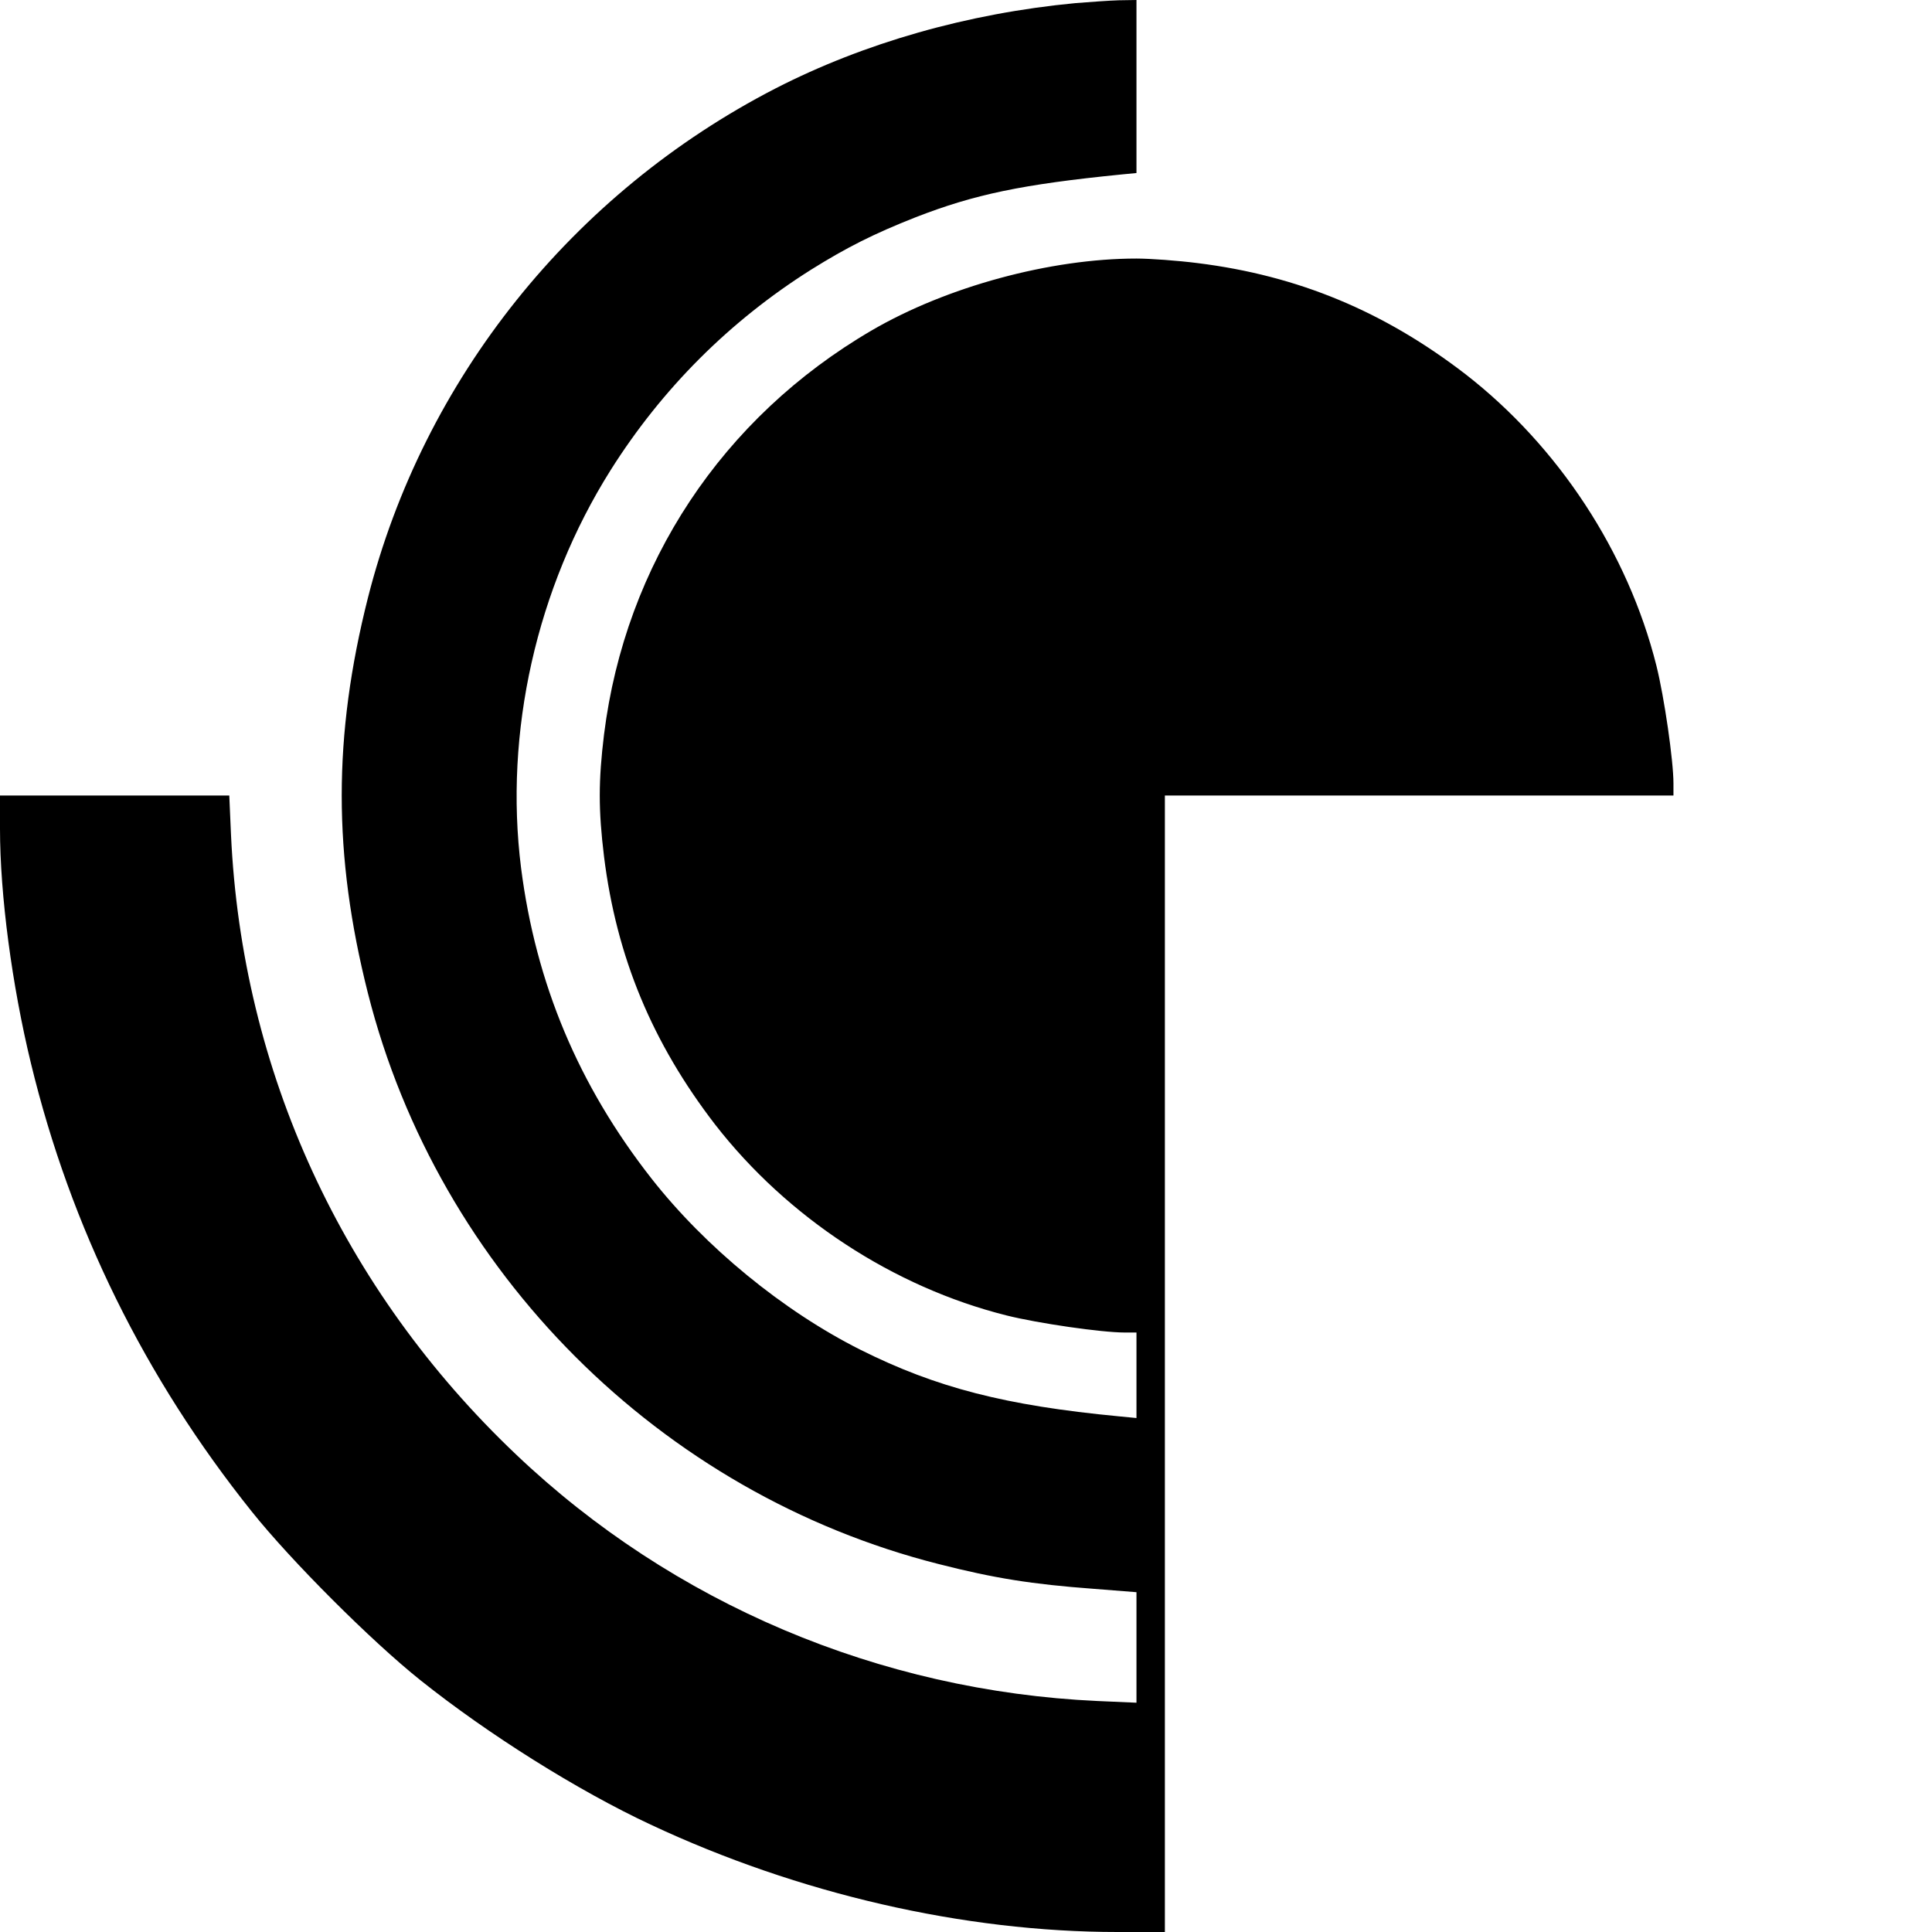
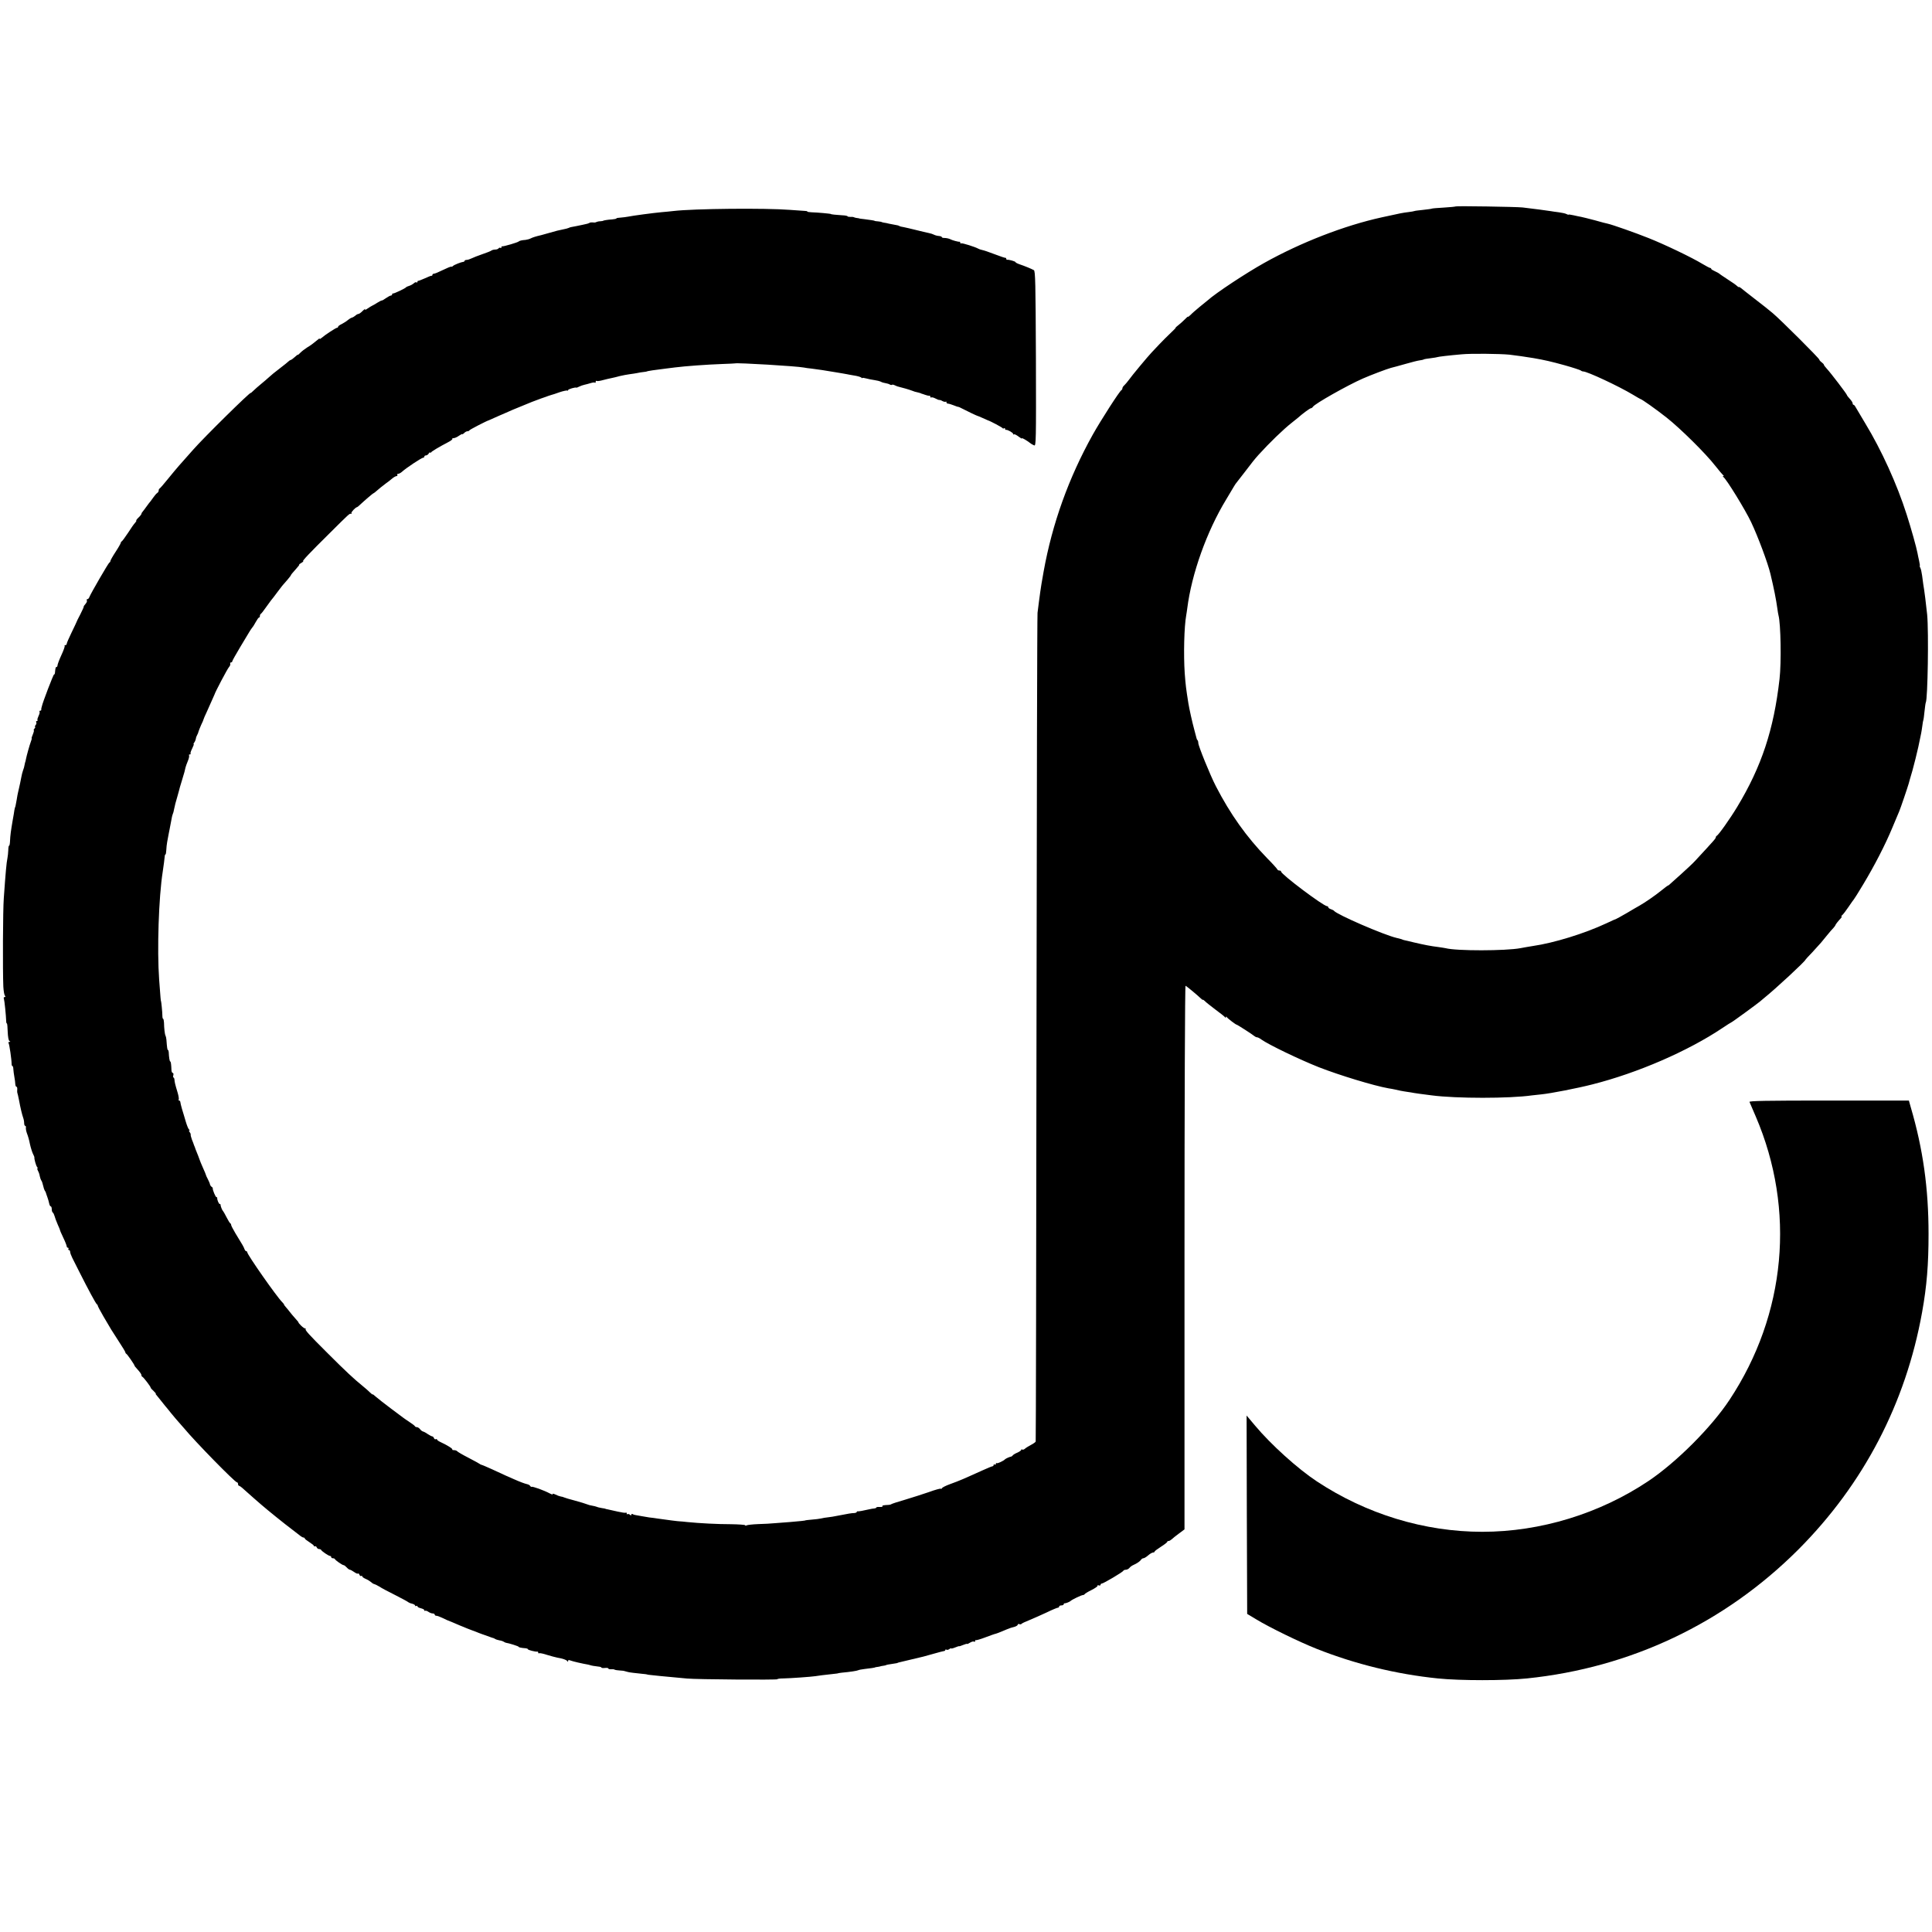
- <svg xmlns="http://www.w3.org/2000/svg" version="1.0" width="680pt" height="680pt" viewBox="0 0 680 680" preserveAspectRatio="xMidYMid meet">
-   <g transform="translate(0,680) scale(0.1,-0.1)" fill="#000000" stroke="none">
-     <path d="M3785 6789 c-379 -36 -743 -140 -1055 -300 -715 -368 -1240 -1024 -1435 -1793 -123 -487 -123 -905 0 -1392 248 -980 1029 -1761 2009 -2009 196 -50 328 -71 544 -87 l152 -12 0 -195 0 -194 -137 6 c-767 35 -1495 343 -2047 868 -611 580 -965 1349 -1003 2182 l-6 137 -404 0 -403 0 0 -117 c0 -233 42 -550 109 -826 140 -578 401 -1107 777 -1577 138 -173 421 -456 594 -594 238 -190 553 -388 810 -508 520 -244 1104 -378 1643 -378 l167 0 0 2000 0 2000 895 0 895 0 0 43 c0 79 -32 302 -60 414 -100 399 -345 772 -672 1026 -287 221 -589 347 -943 391 -71 9 -168 16 -215 16 -303 0 -668 -99 -932 -253 -526 -307 -867 -822 -942 -1422 -20 -164 -20 -266 0 -430 44 -354 170 -656 391 -943 254 -327 627 -572 1026 -672 112 -28 335 -60 415 -60 l42 0 0 -150 0 -151 -62 6 c-399 38 -643 101 -909 234 -273 137 -547 362 -736 603 -257 328 -407 686 -459 1093 -60 477 54 985 315 1400 181 287 419 525 706 706 125 78 220 126 367 184 208 81 375 116 726 151 l52 5 0 305 0 304 -62 -1 c-35 -1 -103 -6 -153 -10z" />
+ <svg xmlns="http://www.w3.org/2000/svg" version="1.0" width="1680pt" height="1680pt" viewBox="0 0 1680 1680" preserveAspectRatio="xMidYMid meet">
+   <g transform="translate(0,1680) scale(0.1,-0.1)" fill="#000000" stroke="none">
+     <path d="M12658 15005 c-2 -2 -48 -7 -102 -10 -55 -3 -102 -7 -105 -9 -3 -2 -37 -7 -76 -11 -38 -4 -72 -8 -75 -10 -4 -2 -26 -6 -51 -9 -56 -7 -61 -8 -234 -46 -324 -71 -703 -218 -1023 -397 -159 -89 -417 -259 -492 -326 -8 -7 -40 -33 -70 -57 -30 -25 -65 -55 -77 -68 -13 -13 -23 -20 -23 -16 0 3 -12 -7 -27 -23 -16 -16 -41 -39 -57 -51 -16 -12 -26 -22 -23 -22 3 0 -17 -21 -45 -47 -28 -27 -72 -70 -97 -97 -25 -27 -55 -59 -66 -70 -30 -31 -177 -207 -200 -241 -11 -15 -28 -35 -37 -44 -10 -8 -18 -21 -18 -27 0 -7 -4 -14 -8 -16 -15 -6 -180 -263 -250 -388 -209 -375 -352 -773 -427 -1190 -13 -74 -27 -153 -29 -175 -3 -22 -8 -62 -12 -89 -3 -28 -9 -70 -12 -95 -3 -25 -7 -1655 -9 -3621 -2 -1966 -5 -3580 -7 -3585 -2 -6 -21 -19 -42 -30 -21 -11 -45 -26 -52 -33 -8 -7 -18 -10 -23 -7 -5 4 -9 2 -9 -3 0 -5 -15 -15 -32 -23 -18 -7 -36 -18 -40 -23 -4 -6 -11 -11 -15 -12 -12 -1 -47 -17 -53 -23 -12 -14 -68 -40 -74 -34 -3 3 -6 1 -6 -6 0 -7 -4 -9 -10 -6 -5 3 -10 1 -10 -4 0 -6 -4 -11 -9 -11 -5 0 -44 -16 -88 -36 -43 -19 -87 -39 -98 -44 -11 -5 -42 -19 -70 -31 -27 -12 -79 -32 -115 -45 -36 -13 -67 -29 -68 -34 -2 -6 -7 -8 -12 -5 -4 2 -50 -10 -101 -29 -52 -18 -146 -48 -209 -67 -63 -18 -117 -36 -120 -39 -3 -3 -13 -5 -22 -6 -47 -2 -59 -5 -54 -12 3 -4 -8 -7 -25 -6 -16 1 -29 -1 -29 -5 0 -4 -8 -7 -17 -8 -10 0 -29 -4 -43 -7 -51 -12 -95 -20 -102 -18 -5 1 -8 -2 -8 -6 0 -4 -10 -8 -22 -9 -23 0 -50 -5 -143 -23 -27 -6 -66 -12 -85 -14 -19 -2 -46 -6 -60 -10 -14 -3 -50 -8 -80 -10 -30 -3 -55 -5 -55 -6 0 -3 -52 -8 -135 -15 -41 -3 -100 -7 -131 -10 -31 -3 -96 -7 -146 -8 -49 -2 -94 -7 -101 -11 -7 -4 -12 -4 -12 1 0 4 -55 8 -123 9 -116 0 -274 8 -382 19 -27 3 -57 6 -65 6 -14 0 -106 12 -190 24 -19 3 -53 8 -75 10 -21 3 -51 8 -65 11 -14 3 -34 6 -45 8 -11 1 -26 5 -32 9 -8 5 -13 3 -13 -4 0 -8 -3 -9 -13 0 -8 6 -17 8 -20 4 -4 -3 -7 -1 -7 6 0 7 -4 10 -8 7 -5 -3 -37 2 -72 10 -36 8 -74 17 -85 19 -11 2 -20 4 -20 5 0 1 -13 4 -30 6 -16 3 -37 7 -45 11 -8 3 -26 8 -40 10 -14 2 -34 7 -45 12 -11 5 -58 19 -105 32 -47 12 -89 25 -95 28 -5 3 -19 7 -29 8 -11 2 -33 10 -48 18 -16 7 -25 9 -22 3 4 -6 -6 -4 -22 4 -54 29 -154 65 -163 59 -2 -2 -7 2 -11 8 -3 6 -15 13 -26 15 -22 5 -62 20 -114 43 -19 9 -53 23 -75 33 -22 10 -75 34 -117 54 -43 19 -83 37 -90 38 -7 2 -15 6 -18 9 -3 3 -47 27 -97 53 -51 26 -95 52 -98 57 -4 5 -16 9 -27 9 -12 0 -19 3 -15 6 6 6 -45 38 -106 66 -15 7 -27 16 -27 21 0 4 -5 5 -10 2 -6 -3 -13 1 -16 9 -3 9 -11 16 -16 16 -5 0 -22 9 -37 19 -15 11 -34 21 -42 23 -8 2 -20 11 -27 21 -7 9 -19 17 -27 17 -7 0 -15 3 -17 8 -1 4 -23 21 -48 37 -25 17 -49 33 -55 38 -5 4 -54 40 -107 80 -53 40 -111 85 -128 100 -16 15 -30 25 -30 22 0 -3 -10 4 -23 17 -13 13 -42 39 -66 58 -73 59 -147 128 -300 281 -171 170 -202 205 -193 214 4 4 2 5 -3 3 -6 -1 -22 10 -37 25 -15 15 -25 27 -22 27 2 0 -10 16 -28 35 -18 20 -39 45 -48 57 -8 11 -23 29 -32 39 -10 11 -18 22 -18 25 0 3 -8 13 -17 22 -48 48 -303 412 -303 433 0 5 -4 9 -9 9 -5 0 -11 8 -15 18 -6 18 -16 36 -79 138 -20 34 -37 66 -37 72 0 6 -3 12 -7 14 -5 2 -19 26 -33 53 -14 28 -28 52 -31 55 -8 7 -22 44 -21 53 1 4 -2 7 -7 7 -8 0 -24 37 -22 53 1 4 -3 7 -7 7 -8 0 -34 64 -32 76 1 4 -3 10 -10 14 -6 4 -12 13 -14 21 -1 8 -10 29 -19 46 -10 18 -17 35 -17 38 0 3 -12 31 -26 62 -14 32 -27 63 -28 68 -3 10 -20 54 -33 85 -3 8 -7 18 -8 23 -2 4 -4 9 -5 12 -1 3 -4 8 -5 13 -1 4 -8 23 -16 42 -7 19 -12 39 -11 44 2 4 -3 14 -9 22 -6 8 -8 14 -3 14 5 0 4 4 -2 8 -6 4 -18 34 -28 67 -10 33 -24 83 -33 110 -8 28 -15 56 -15 63 -1 6 -5 12 -10 12 -5 0 -7 4 -4 9 3 5 -1 32 -10 62 -21 69 -26 90 -27 112 -1 9 -4 17 -8 17 -4 0 -5 9 -2 20 3 11 1 20 -5 20 -5 0 -10 10 -11 23 -2 51 -5 77 -11 77 -5 0 -11 36 -13 83 -1 9 -4 17 -7 17 -5 0 -8 22 -13 90 -1 14 -5 30 -8 35 -6 11 -12 61 -13 113 -1 17 -4 32 -7 32 -4 0 -7 12 -7 28 0 31 -10 127 -12 127 -2 0 -4 23 -16 185 -19 263 -4 718 31 940 6 36 17 123 18 138 0 6 3 12 6 12 3 0 6 17 7 38 1 20 4 53 8 72 4 19 10 51 13 70 4 19 8 37 8 40 5 24 19 97 20 105 1 6 4 17 7 25 4 8 9 26 11 40 8 39 14 62 30 116 8 27 14 51 15 54 0 3 10 39 23 80 25 83 26 86 32 116 3 11 12 37 21 58 9 21 13 42 10 47 -3 5 0 9 7 9 7 0 10 3 6 6 -3 4 3 24 14 45 11 22 17 39 13 39 -4 0 -1 6 5 13 6 8 12 22 14 33 1 10 7 26 12 34 5 8 10 21 11 28 2 7 12 33 23 58 12 24 21 46 21 49 0 2 13 34 30 69 38 85 63 140 65 146 5 21 113 225 126 239 8 9 14 22 11 29 -2 6 1 12 7 12 6 0 11 4 11 10 0 5 31 60 68 122 38 62 75 124 83 138 8 13 19 29 24 35 6 6 19 28 30 48 11 20 23 37 27 37 5 0 8 6 8 14 0 8 4 16 8 18 4 2 23 25 42 53 19 27 40 55 45 62 16 19 28 35 60 78 33 45 43 57 85 104 16 19 30 37 30 40 0 3 18 25 40 49 21 23 36 42 32 42 -4 1 4 7 18 15 14 8 21 14 16 15 -11 0 52 67 229 242 174 173 175 174 187 170 5 -1 7 1 4 6 -5 8 37 52 49 52 2 0 15 10 28 23 35 33 110 97 113 97 4 0 15 9 64 51 10 8 31 24 45 35 15 10 39 29 53 41 15 13 33 23 40 23 7 0 10 5 7 10 -3 6 0 10 8 10 7 0 22 8 33 18 37 34 171 122 184 122 6 0 10 5 10 10 0 6 7 10 15 10 7 0 19 8 24 18 6 9 11 13 11 7 0 -6 3 -6 8 1 7 10 67 46 149 89 24 12 40 25 36 29 -3 3 2 6 11 6 10 0 31 9 47 21 16 11 29 17 29 14 0 -4 7 1 16 9 8 9 21 16 29 16 7 0 15 3 17 8 2 6 149 82 168 87 3 1 23 10 45 20 22 10 42 19 45 20 3 1 30 13 60 26 30 14 87 38 125 53 39 16 84 34 100 41 17 7 53 20 80 30 28 9 57 20 65 23 8 3 20 6 25 8 6 1 37 11 70 23 32 11 63 17 67 15 4 -3 8 -1 8 4 0 8 65 27 72 21 2 -1 12 3 24 9 11 6 32 13 45 16 13 3 38 9 56 15 17 5 34 7 37 3 3 -3 6 1 6 8 0 7 2 11 6 8 3 -3 22 -2 42 3 42 11 68 17 97 23 11 2 40 9 65 16 25 6 63 13 85 16 22 3 51 7 65 10 14 4 39 7 55 9 17 2 30 4 30 5 0 3 79 15 165 25 25 3 61 8 80 10 86 11 274 25 415 30 55 2 102 4 105 5 24 7 539 -24 600 -36 14 -3 43 -7 65 -9 37 -4 144 -20 205 -31 14 -2 41 -7 60 -10 19 -4 40 -7 45 -8 6 -2 33 -6 60 -11 28 -4 56 -12 63 -17 6 -6 12 -8 12 -5 0 3 15 1 33 -4 17 -5 49 -11 70 -14 21 -3 46 -9 56 -14 10 -6 28 -11 42 -13 13 -2 30 -7 37 -12 7 -4 16 -5 19 -2 3 3 14 1 25 -5 11 -6 29 -12 40 -14 22 -5 82 -22 108 -32 16 -7 30 -11 58 -17 9 -3 18 -5 20 -6 1 -2 7 -4 12 -5 6 -1 12 -4 15 -5 3 -1 10 -4 15 -5 6 -1 13 -4 18 -5 4 -1 10 -2 15 -1 4 0 7 -4 7 -10 0 -5 4 -8 8 -5 5 3 21 -1 36 -9 15 -8 30 -14 34 -13 4 1 17 -3 28 -10 12 -6 24 -8 28 -5 3 3 6 1 6 -5 0 -7 6 -12 14 -12 7 0 30 -7 50 -15 20 -8 37 -14 38 -13 2 1 17 -5 33 -14 44 -23 128 -63 134 -64 3 0 24 -9 46 -19 22 -10 42 -19 45 -20 21 -6 126 -62 128 -68 2 -4 8 -5 13 -1 5 3 9 0 9 -5 0 -6 3 -10 8 -9 13 3 62 -25 62 -35 0 -6 3 -7 7 -4 3 4 22 -5 41 -20 20 -15 32 -21 28 -15 -6 11 50 -22 79 -46 6 -4 18 -11 28 -15 16 -6 17 32 15 755 -3 664 -5 762 -18 769 -22 12 -80 36 -122 50 -21 7 -38 16 -38 20 0 6 -58 23 -72 20 -5 0 -8 4 -8 9 0 5 -3 9 -7 8 -5 -1 -46 13 -93 31 -47 18 -96 35 -109 37 -14 3 -29 8 -35 12 -24 14 -140 51 -148 46 -4 -3 -8 0 -8 5 0 6 -3 10 -7 9 -10 -2 -64 13 -78 21 -13 7 -36 12 -57 12 -10 0 -18 3 -18 7 0 4 -11 9 -26 10 -14 1 -33 6 -42 11 -9 5 -30 12 -47 15 -16 3 -66 15 -110 26 -44 11 -92 22 -107 25 -15 2 -32 6 -38 10 -6 4 -23 8 -38 10 -15 3 -38 7 -52 10 -14 4 -34 8 -45 9 -11 2 -20 5 -20 6 0 1 -13 3 -30 5 -16 1 -30 3 -30 5 0 2 -39 8 -95 15 -19 2 -36 4 -37 5 -2 2 -11 3 -20 4 -10 1 -22 4 -28 7 -5 3 -20 4 -32 3 -13 0 -23 2 -23 5 0 4 -21 8 -47 9 -52 3 -98 8 -98 11 0 3 -121 14 -167 15 -21 1 -38 3 -38 7 0 3 -10 5 -22 5 -13 1 -70 5 -128 9 -216 17 -838 11 -1015 -10 -22 -3 -68 -7 -102 -10 -68 -6 -255 -31 -292 -39 -13 -3 -41 -6 -62 -8 -22 -1 -39 -4 -39 -7 0 -4 -17 -7 -38 -9 -37 -2 -77 -9 -77 -12 0 -1 -11 -3 -25 -4 -14 0 -29 -4 -35 -7 -5 -4 -19 -5 -29 -3 -11 1 -25 0 -30 -4 -6 -3 -15 -7 -21 -8 -5 -1 -23 -5 -40 -9 -36 -8 -74 -15 -95 -19 -9 -1 -20 -5 -25 -8 -6 -3 -28 -9 -50 -13 -22 -5 -44 -10 -50 -11 -25 -7 -131 -36 -140 -39 -40 -9 -73 -19 -90 -28 -11 -6 -31 -11 -45 -13 -33 -2 -54 -8 -60 -14 -7 -8 -133 -45 -143 -42 -4 1 -7 -3 -7 -9 0 -5 -4 -8 -9 -4 -5 3 -12 1 -16 -5 -3 -5 -16 -10 -29 -10 -12 0 -26 -4 -32 -8 -5 -5 -40 -19 -79 -32 -38 -13 -81 -30 -95 -37 -14 -7 -33 -13 -42 -13 -10 0 -18 -4 -18 -8 0 -5 -6 -9 -12 -9 -19 -2 -82 -27 -89 -36 -3 -4 -10 -7 -15 -6 -5 2 -38 -12 -73 -29 -36 -18 -70 -32 -78 -32 -7 0 -13 -5 -13 -10 0 -6 -3 -9 -8 -8 -4 1 -29 -9 -57 -22 -27 -12 -53 -22 -58 -22 -4 1 -7 -3 -7 -9 0 -5 -4 -8 -9 -4 -5 3 -16 -1 -23 -9 -8 -7 -25 -17 -38 -21 -14 -4 -27 -10 -30 -14 -8 -10 -104 -55 -112 -53 -5 1 -8 -2 -8 -8 0 -5 -5 -10 -11 -10 -6 0 -25 -10 -42 -22 -18 -13 -34 -22 -37 -21 -3 1 -21 -8 -40 -20 -19 -12 -39 -24 -45 -26 -5 -2 -23 -13 -39 -24 -18 -13 -26 -15 -21 -6 5 7 -4 2 -20 -13 -15 -16 -32 -28 -38 -28 -6 0 -18 -6 -26 -14 -9 -8 -23 -16 -31 -18 -8 -2 -23 -11 -35 -21 -11 -10 -35 -25 -52 -34 -18 -8 -33 -19 -33 -24 0 -5 -4 -9 -9 -9 -10 0 -106 -63 -133 -87 -10 -9 -18 -13 -18 -9 0 4 -6 2 -12 -4 -46 -38 -66 -53 -98 -72 -19 -12 -45 -32 -58 -45 -12 -13 -22 -21 -22 -18 0 3 -12 -6 -27 -20 -15 -14 -31 -25 -35 -25 -3 0 -13 -6 -20 -13 -7 -7 -33 -28 -58 -47 -75 -58 -82 -64 -111 -90 -15 -14 -47 -41 -70 -60 -23 -19 -53 -45 -66 -58 -13 -13 -23 -21 -23 -19 0 14 -408 -388 -500 -493 -25 -28 -56 -64 -70 -79 -14 -16 -39 -44 -55 -62 -17 -19 -59 -70 -95 -114 -35 -44 -68 -81 -72 -83 -5 -2 -8 -10 -8 -17 0 -8 -6 -18 -13 -22 -7 -4 -24 -24 -37 -43 -13 -19 -29 -40 -35 -46 -5 -6 -17 -22 -25 -34 -8 -12 -21 -28 -27 -36 -7 -7 -13 -17 -13 -22 0 -4 -11 -19 -25 -32 -14 -13 -23 -25 -20 -28 2 -2 -3 -11 -11 -19 -8 -8 -36 -47 -61 -87 -26 -39 -50 -72 -55 -74 -4 -2 -8 -8 -8 -13 0 -4 -20 -40 -45 -78 -25 -38 -45 -74 -45 -79 0 -6 -4 -12 -9 -14 -8 -3 -161 -267 -174 -300 -3 -10 -11 -18 -17 -18 -6 0 -8 -5 -5 -11 4 -5 -1 -19 -12 -31 -10 -11 -17 -22 -15 -24 1 -2 -12 -32 -30 -67 -18 -34 -33 -64 -33 -67 -1 -3 -20 -44 -43 -91 -23 -47 -42 -91 -42 -98 0 -6 -5 -11 -12 -11 -6 0 -9 -3 -6 -6 4 -3 -9 -39 -28 -80 -19 -41 -34 -82 -34 -90 0 -7 -4 -14 -8 -14 -8 0 -10 -6 -14 -49 -1 -11 -5 -18 -8 -16 -5 3 -100 -245 -106 -277 -1 -5 -3 -11 -4 -15 -1 -5 -2 -11 -1 -15 0 -5 -4 -8 -10 -8 -5 0 -8 -4 -5 -9 3 -5 -1 -21 -9 -37 -7 -15 -12 -31 -9 -36 3 -4 0 -8 -6 -8 -6 0 -8 -5 -5 -10 4 -6 1 -17 -5 -25 -7 -8 -9 -15 -5 -15 4 0 2 -7 -5 -15 -7 -8 -10 -15 -6 -15 3 0 0 -16 -8 -35 -8 -19 -13 -35 -11 -35 3 0 0 -12 -6 -27 -11 -29 -37 -121 -44 -157 -2 -12 -4 -21 -5 -21 -1 0 -3 -11 -6 -25 -2 -14 -8 -36 -14 -50 -5 -14 -11 -38 -14 -55 -3 -16 -8 -41 -11 -55 -3 -14 -8 -34 -10 -45 -2 -11 -6 -27 -8 -35 -2 -8 -8 -37 -12 -65 -10 -57 -12 -64 -15 -67 -1 -2 -3 -12 -5 -23 -1 -11 -8 -51 -15 -90 -15 -88 -21 -129 -23 -182 -1 -22 -5 -39 -8 -37 -3 2 -7 -16 -7 -39 -1 -23 -4 -53 -7 -67 -9 -44 -16 -124 -32 -350 -8 -100 -10 -633 -4 -770 2 -36 8 -71 13 -77 7 -9 7 -13 -2 -13 -7 0 -10 -7 -6 -16 5 -13 18 -141 20 -196 0 -10 3 -18 6 -18 3 0 6 -32 7 -72 2 -45 7 -75 15 -80 10 -6 10 -8 0 -8 -7 0 -11 -4 -8 -9 8 -12 27 -146 27 -183 0 -10 3 -18 7 -18 4 0 8 -12 8 -27 1 -16 5 -46 9 -68 4 -22 8 -50 8 -62 1 -13 5 -23 10 -23 5 0 8 -10 7 -22 -1 -13 -1 -25 0 -28 3 -9 9 -34 15 -65 12 -67 28 -131 36 -153 5 -13 9 -34 9 -47 0 -14 4 -25 9 -25 5 0 8 -8 6 -17 -1 -10 3 -32 10 -50 7 -17 19 -57 25 -90 7 -32 19 -70 26 -85 8 -15 14 -30 13 -33 -2 -13 14 -71 23 -82 6 -7 7 -13 4 -13 -4 0 -2 -9 4 -21 7 -11 14 -33 16 -47 3 -15 9 -31 13 -37 5 -5 12 -26 16 -45 4 -19 11 -39 15 -45 5 -5 9 -14 10 -20 1 -5 7 -21 12 -35 5 -14 12 -37 15 -52 3 -16 9 -28 14 -28 5 0 9 -11 9 -24 0 -14 4 -27 9 -30 5 -3 11 -16 15 -29 3 -13 15 -45 27 -73 12 -27 22 -50 21 -51 -1 -2 12 -31 28 -65 17 -35 30 -69 30 -75 0 -7 5 -13 11 -13 5 0 7 -4 4 -10 -3 -5 -1 -10 4 -10 6 0 11 -7 11 -16 0 -9 9 -33 19 -53 10 -20 38 -74 61 -121 78 -155 143 -275 152 -281 5 -3 9 -9 8 -13 0 -4 22 -46 50 -94 69 -118 67 -115 132 -215 32 -48 58 -92 58 -96 0 -5 4 -11 8 -13 8 -3 72 -95 72 -104 0 -2 8 -13 18 -23 32 -36 42 -50 42 -60 0 -5 3 -11 8 -13 10 -4 72 -85 72 -94 0 -4 11 -17 26 -30 14 -13 22 -24 19 -24 -4 0 0 -6 7 -13 7 -8 24 -29 38 -47 14 -18 30 -38 35 -44 6 -6 30 -36 54 -66 25 -30 55 -66 68 -80 12 -14 32 -36 44 -50 95 -115 442 -470 460 -470 5 0 9 -7 9 -15 0 -8 4 -15 9 -15 5 0 25 -15 44 -33 19 -17 56 -50 81 -72 25 -22 56 -49 69 -60 58 -50 199 -164 267 -215 19 -14 46 -35 61 -47 15 -13 32 -23 38 -23 6 0 11 -3 11 -8 0 -4 18 -18 40 -32 22 -14 40 -28 40 -33 0 -4 4 -6 9 -3 5 3 11 -1 15 -9 3 -8 12 -15 20 -15 8 0 16 -3 18 -7 5 -12 66 -53 78 -53 5 0 10 -4 10 -10 0 -5 6 -10 14 -10 8 0 16 -3 18 -7 4 -11 65 -53 76 -53 5 0 17 -9 27 -20 10 -11 22 -20 28 -20 5 0 21 -9 37 -20 15 -11 30 -17 33 -13 4 3 9 -2 13 -11 3 -9 10 -13 15 -10 5 3 9 1 9 -4 0 -5 14 -15 31 -22 17 -7 37 -20 45 -27 8 -8 20 -16 27 -17 6 -1 27 -11 45 -22 17 -12 80 -45 140 -75 59 -30 109 -57 112 -61 3 -3 18 -10 33 -13 15 -4 27 -11 27 -17 0 -5 5 -6 10 -3 6 3 10 2 10 -4 0 -5 13 -12 30 -16 16 -4 30 -11 30 -17 0 -6 3 -8 6 -5 4 3 16 0 28 -8 11 -8 28 -15 38 -15 10 0 18 -4 18 -10 0 -5 6 -10 13 -10 8 0 27 -6 43 -14 25 -13 78 -36 94 -41 3 -1 19 -8 35 -15 17 -7 32 -14 35 -15 3 -1 16 -6 30 -12 14 -6 45 -19 70 -28 25 -9 54 -20 65 -25 11 -4 34 -13 50 -18 17 -6 39 -14 50 -18 11 -4 22 -8 25 -8 3 -1 10 -4 16 -8 6 -4 22 -9 37 -12 15 -2 32 -8 39 -13 7 -4 15 -8 18 -8 24 -3 110 -30 110 -35 0 -5 22 -10 63 -13 9 -1 17 -4 17 -8 0 -7 68 -24 83 -21 4 1 7 -3 7 -9 0 -5 4 -8 8 -5 5 3 35 -3 68 -14 33 -10 73 -21 89 -24 51 -9 80 -19 87 -30 5 -8 8 -7 8 1 0 9 6 10 23 3 18 -7 99 -26 152 -35 6 -1 12 -3 15 -4 9 -4 44 -10 73 -13 15 -1 27 -5 27 -9 0 -3 14 -5 30 -3 17 2 30 0 30 -5 0 -4 10 -7 22 -6 13 1 28 0 33 -4 6 -3 26 -6 45 -7 19 -1 37 -3 40 -5 3 -1 10 -3 15 -4 6 -2 12 -3 15 -4 6 -3 73 -11 125 -16 22 -2 40 -4 40 -5 0 -1 14 -4 30 -5 17 -2 55 -6 85 -9 50 -5 80 -8 235 -22 82 -8 785 -13 785 -6 0 4 24 7 53 7 56 1 244 14 280 20 20 4 64 9 162 20 17 1 30 4 30 4 0 1 16 4 35 6 68 6 134 16 142 21 5 3 30 8 56 11 59 7 86 11 90 13 1 2 11 4 22 5 11 1 22 4 25 5 3 1 14 4 25 5 11 1 21 4 23 5 2 3 30 8 72 14 17 2 30 5 30 6 0 1 7 3 15 5 8 2 56 13 105 25 50 12 97 23 105 25 8 2 49 13 90 25 41 12 81 22 88 23 6 0 12 4 12 9 0 5 5 6 10 3 6 -4 17 -1 25 5 8 7 15 10 15 6 0 -3 16 0 35 8 19 8 35 13 35 11 0 -2 16 3 35 11 19 8 35 12 35 9 0 -3 11 2 25 11 13 8 29 13 35 9 5 -3 10 -1 10 6 0 7 2 10 5 7 3 -3 41 8 83 24 42 16 84 31 92 32 8 2 31 11 50 19 30 13 60 25 80 32 3 1 17 5 33 9 15 5 27 13 27 18 0 6 6 8 14 5 8 -3 16 -2 18 2 2 4 33 19 69 33 36 15 104 45 151 67 47 23 91 41 97 41 6 0 11 5 11 10 0 6 9 10 20 10 11 0 20 5 20 10 0 6 3 9 8 8 8 -1 45 13 52 21 9 10 94 51 107 51 6 0 13 4 15 8 2 4 29 21 60 36 32 16 55 33 52 37 -3 5 2 6 10 3 9 -3 16 -1 16 5 0 6 5 11 11 11 14 0 183 100 187 111 2 5 12 9 22 9 9 0 24 7 31 16 7 9 22 20 34 25 32 14 59 33 68 47 4 6 13 12 20 12 7 0 25 11 41 25 16 14 35 25 43 25 7 0 13 3 13 8 0 4 25 23 55 42 30 19 55 38 55 43 0 4 5 7 12 7 6 0 18 7 27 15 9 9 37 31 64 51 l47 35 0 2365 c0 1356 4 2364 9 2362 9 -3 103 -81 133 -110 10 -10 18 -15 18 -12 0 3 8 -2 17 -11 9 -10 51 -43 92 -74 42 -31 79 -60 83 -66 5 -7 8 -7 8 0 0 7 3 7 8 0 8 -12 78 -65 85 -65 6 0 138 -85 154 -99 7 -6 17 -11 24 -11 6 0 23 -8 37 -19 65 -46 331 -174 500 -241 179 -70 478 -161 607 -184 17 -2 41 -7 55 -10 14 -3 36 -8 50 -11 14 -3 41 -7 60 -10 19 -3 44 -6 55 -9 18 -3 52 -8 155 -21 213 -28 677 -28 872 0 18 2 56 6 83 9 80 8 311 53 440 86 396 100 833 290 1133 491 40 27 75 49 77 49 5 0 219 156 249 181 6 5 21 17 32 27 107 86 364 325 364 337 0 2 26 30 58 63 31 34 66 72 77 85 11 14 36 44 55 67 19 24 43 51 53 61 9 11 17 21 17 24 0 5 25 37 48 61 7 8 10 14 5 14 -4 0 -1 6 7 13 8 7 33 39 55 72 22 33 43 62 46 65 3 3 40 61 81 130 97 161 192 345 252 490 27 63 54 129 61 145 11 25 73 208 82 240 1 6 16 57 33 115 16 58 39 150 51 205 11 55 23 109 25 120 2 11 7 40 10 64 3 25 7 47 9 51 2 3 6 37 10 75 4 39 9 73 11 76 17 29 26 611 12 764 -8 79 -25 217 -34 265 -2 14 -7 48 -10 75 -4 28 -10 58 -16 68 -5 9 -7 17 -4 17 2 0 -1 19 -6 43 -5 23 -12 53 -14 67 -9 49 -56 217 -94 335 -84 264 -219 561 -360 793 -41 68 -79 132 -85 143 -5 10 -13 19 -17 19 -5 0 -8 6 -8 13 0 7 -11 24 -25 39 -14 15 -25 30 -25 33 0 8 -141 193 -174 228 -14 15 -26 31 -26 35 0 4 -9 14 -20 22 -11 8 -20 18 -20 23 0 11 -337 347 -405 404 -27 23 -97 79 -155 123 -58 45 -113 88 -122 96 -10 7 -18 11 -18 8 0 -3 -6 1 -14 8 -7 8 -44 34 -82 58 -38 25 -71 47 -74 51 -3 3 -20 12 -37 20 -18 8 -33 17 -33 21 0 5 -4 8 -9 8 -5 0 -35 16 -67 35 -92 56 -328 169 -469 225 -115 46 -314 116 -355 125 -8 1 -58 14 -110 29 -52 14 -106 27 -120 30 -14 2 -44 9 -67 14 -24 5 -43 8 -43 6 0 -3 -8 -1 -17 4 -10 6 -40 12 -68 16 -27 3 -59 8 -70 10 -20 4 -161 22 -245 32 -55 6 -576 14 -582 9z m467 -1289 c59 -7 146 -19 210 -30 98 -17 154 -30 270 -62 72 -20 134 -41 140 -45 5 -5 15 -9 22 -9 35 0 309 -128 432 -202 34 -21 65 -38 66 -38 10 0 137 -90 227 -161 120 -95 339 -311 423 -419 32 -41 64 -78 69 -82 7 -5 7 -8 1 -8 -6 0 -5 -3 1 -8 25 -16 190 -284 241 -392 59 -124 146 -357 168 -450 31 -129 49 -221 60 -300 3 -25 8 -52 10 -60 20 -73 26 -411 9 -556 -50 -439 -156 -759 -367 -1109 -62 -103 -164 -247 -179 -253 -4 -2 -8 -8 -8 -12 0 -11 -7 -19 -181 -207 -19 -21 -71 -69 -114 -108 -43 -38 -87 -78 -97 -87 -10 -10 -20 -18 -23 -18 -3 0 -31 -21 -63 -47 -52 -42 -136 -100 -187 -129 -11 -6 -60 -34 -108 -63 -49 -28 -90 -51 -92 -51 -2 0 -41 -17 -87 -39 -190 -89 -457 -171 -638 -197 -19 -3 -46 -7 -60 -10 -14 -2 -36 -6 -49 -9 -129 -24 -557 -25 -651 0 -8 2 -37 6 -63 10 -60 7 -123 19 -212 40 -38 10 -77 18 -85 20 -8 2 -15 4 -15 5 0 1 -9 4 -50 14 -109 25 -522 204 -545 236 -3 4 -15 10 -27 14 -13 4 -23 12 -23 17 0 5 -4 9 -10 9 -31 0 -400 277 -400 301 0 5 -6 9 -14 9 -8 0 -16 4 -18 9 -2 6 -41 50 -89 98 -180 185 -322 385 -447 628 -49 95 -152 349 -152 374 0 10 -3 21 -7 25 -4 3 -8 12 -9 19 -2 7 -10 39 -19 72 -17 62 -43 179 -51 228 -21 132 -24 157 -32 262 -11 162 -5 407 13 505 2 14 7 41 9 60 38 301 170 670 338 946 29 49 60 100 68 114 8 14 17 27 20 30 3 3 34 43 70 90 74 97 84 110 123 154 96 106 217 223 291 281 21 17 44 35 50 40 40 36 106 85 115 85 5 0 14 6 18 13 16 26 299 186 433 245 68 30 211 84 245 93 17 4 73 19 125 34 52 15 107 29 123 31 15 2 31 5 36 8 4 3 32 8 61 11 30 4 57 8 60 10 6 3 95 14 210 24 81 8 333 5 415 -3z" />
+     <path d="M15213 7218 c3 -7 28 -65 55 -128 347 -810 263 -1718 -227 -2460 -157 -239 -462 -544 -706 -708 -424 -284 -939 -442 -1445 -442 -504 0 -1009 154 -1440 439 -165 109 -398 319 -536 484 l-74 88 2 -862 3 -863 80 -48 c113 -69 378 -198 525 -256 336 -133 692 -220 1052 -257 193 -20 583 -20 776 0 902 93 1718 480 2358 1119 569 570 936 1274 1078 2066 41 228 56 415 56 680 0 397 -48 739 -155 1103 l-16 57 -696 0 c-552 0 -694 -3 -690 -12z" />
  </g>
</svg>
